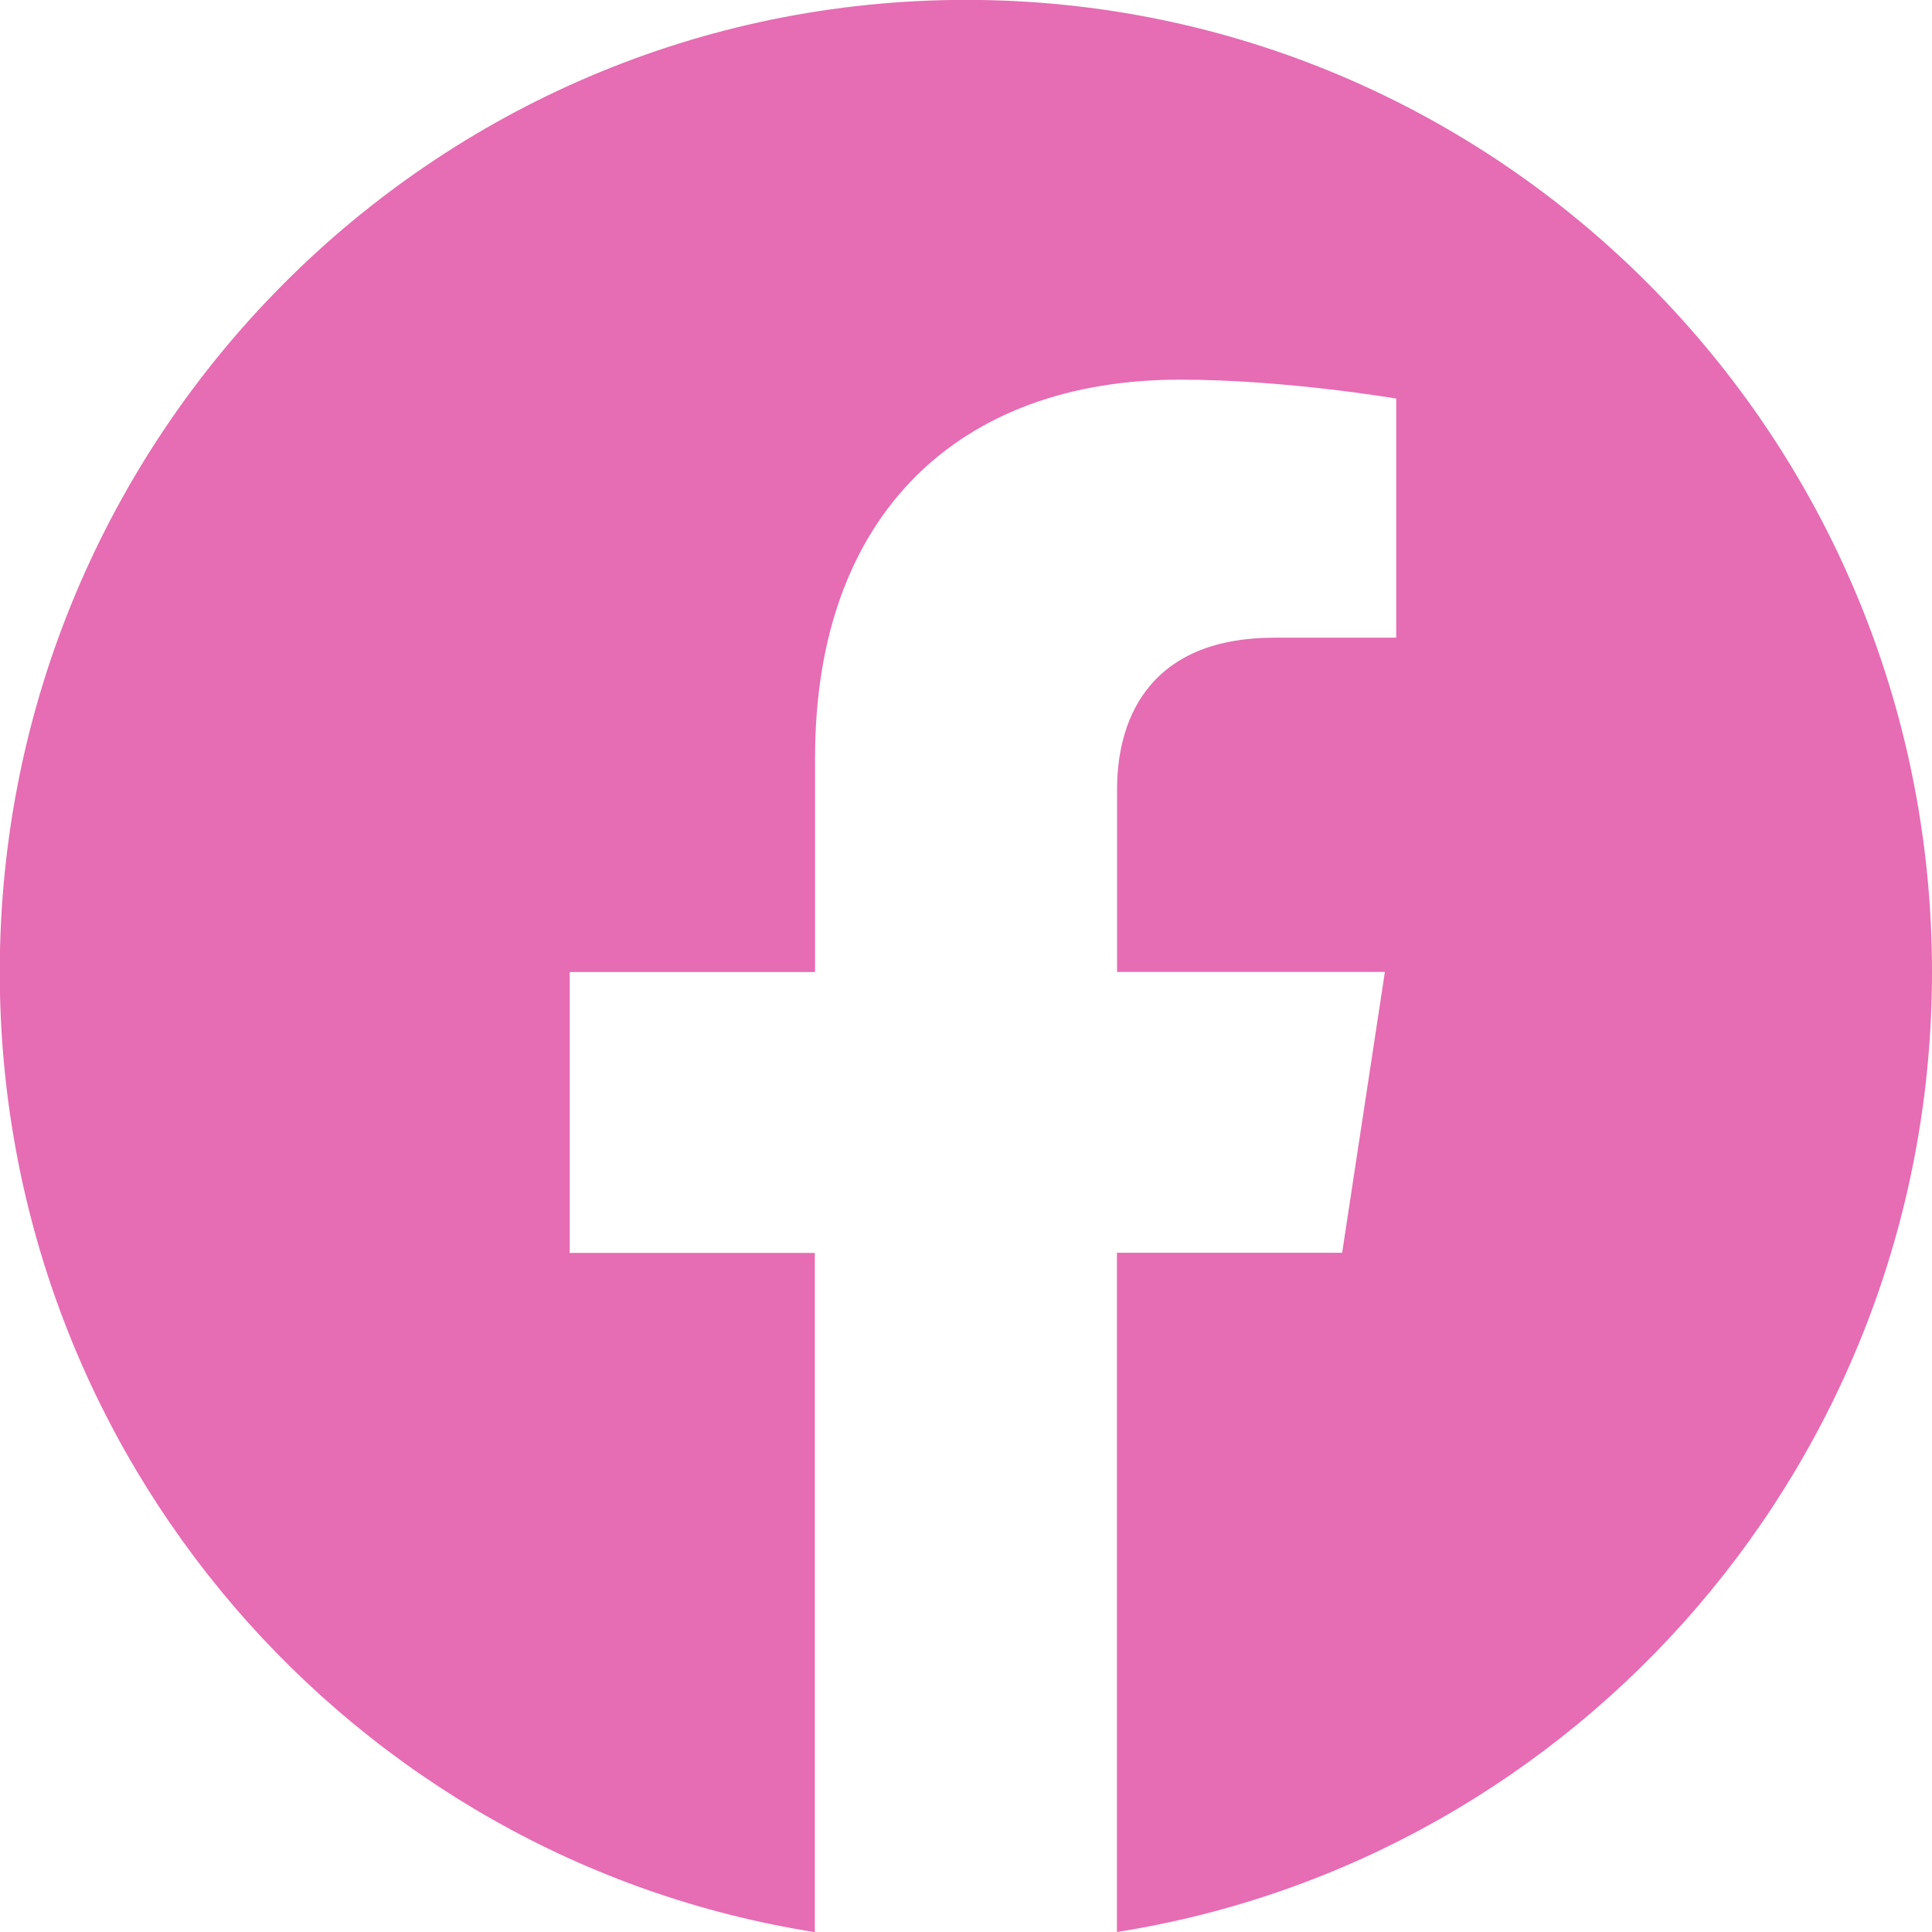
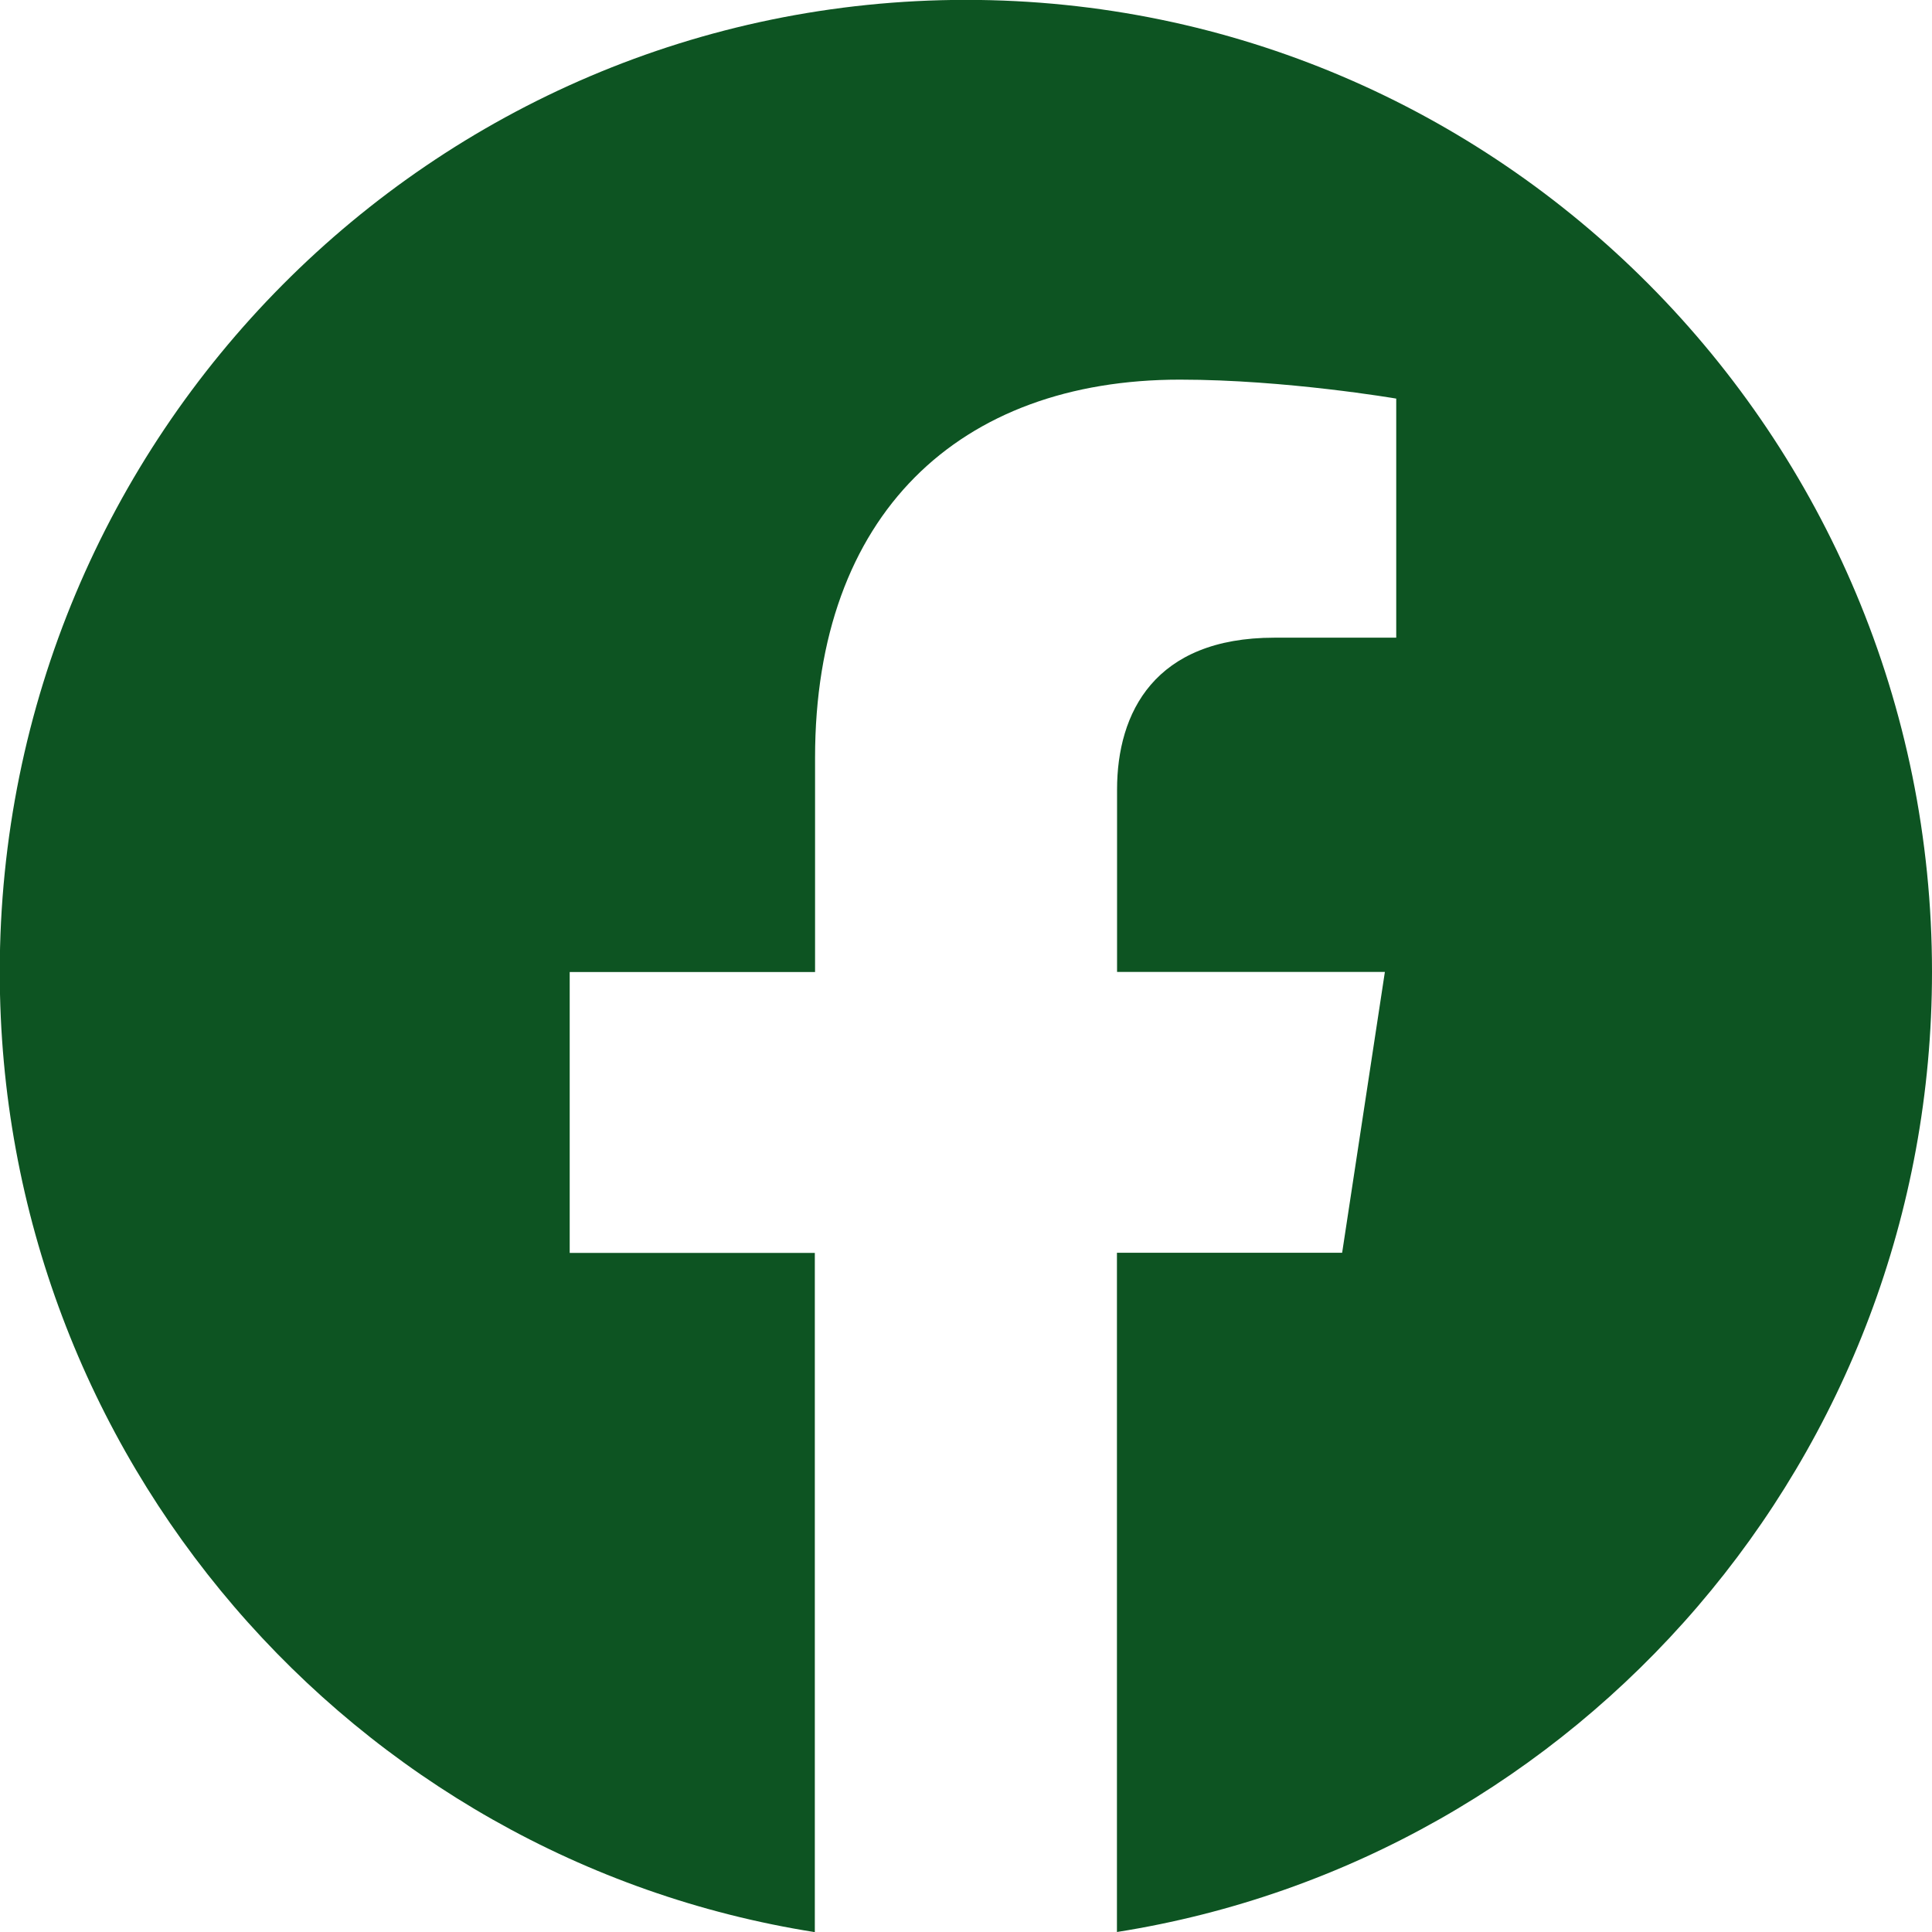
<svg xmlns="http://www.w3.org/2000/svg" width="16" height="16" fill="currentColor" class="bi bi-facebook" viewBox="0 0 16 16">
-   <path d="M16 8.049c0-4.446-3.582-8.05-8-8.05C3.58 0-.002 3.603-.002 8.05c0 4.017 2.926 7.347 6.75 7.951v-5.625h-2.03V8.05H6.75V6.275c0-2.017 1.195-3.131 3.022-3.131.876 0 1.791.157 1.791.157v1.98h-1.009c-.993 0-1.303.621-1.303 1.258v1.51h2.218l-.354 2.326H9.25V16c3.824-.604 6.75-3.934 6.75-7.951" fill="#e466aff4" />
+   <path d="M16 8.049c0-4.446-3.582-8.05-8-8.05C3.58 0-.002 3.603-.002 8.05c0 4.017 2.926 7.347 6.75 7.951v-5.625h-2.03V8.05H6.75V6.275c0-2.017 1.195-3.131 3.022-3.131.876 0 1.791.157 1.791.157v1.98h-1.009c-.993 0-1.303.621-1.303 1.258v1.51h2.218l-.354 2.326H9.25V16c3.824-.604 6.75-3.934 6.75-7.951" fill="#034d18f4" />
</svg>
